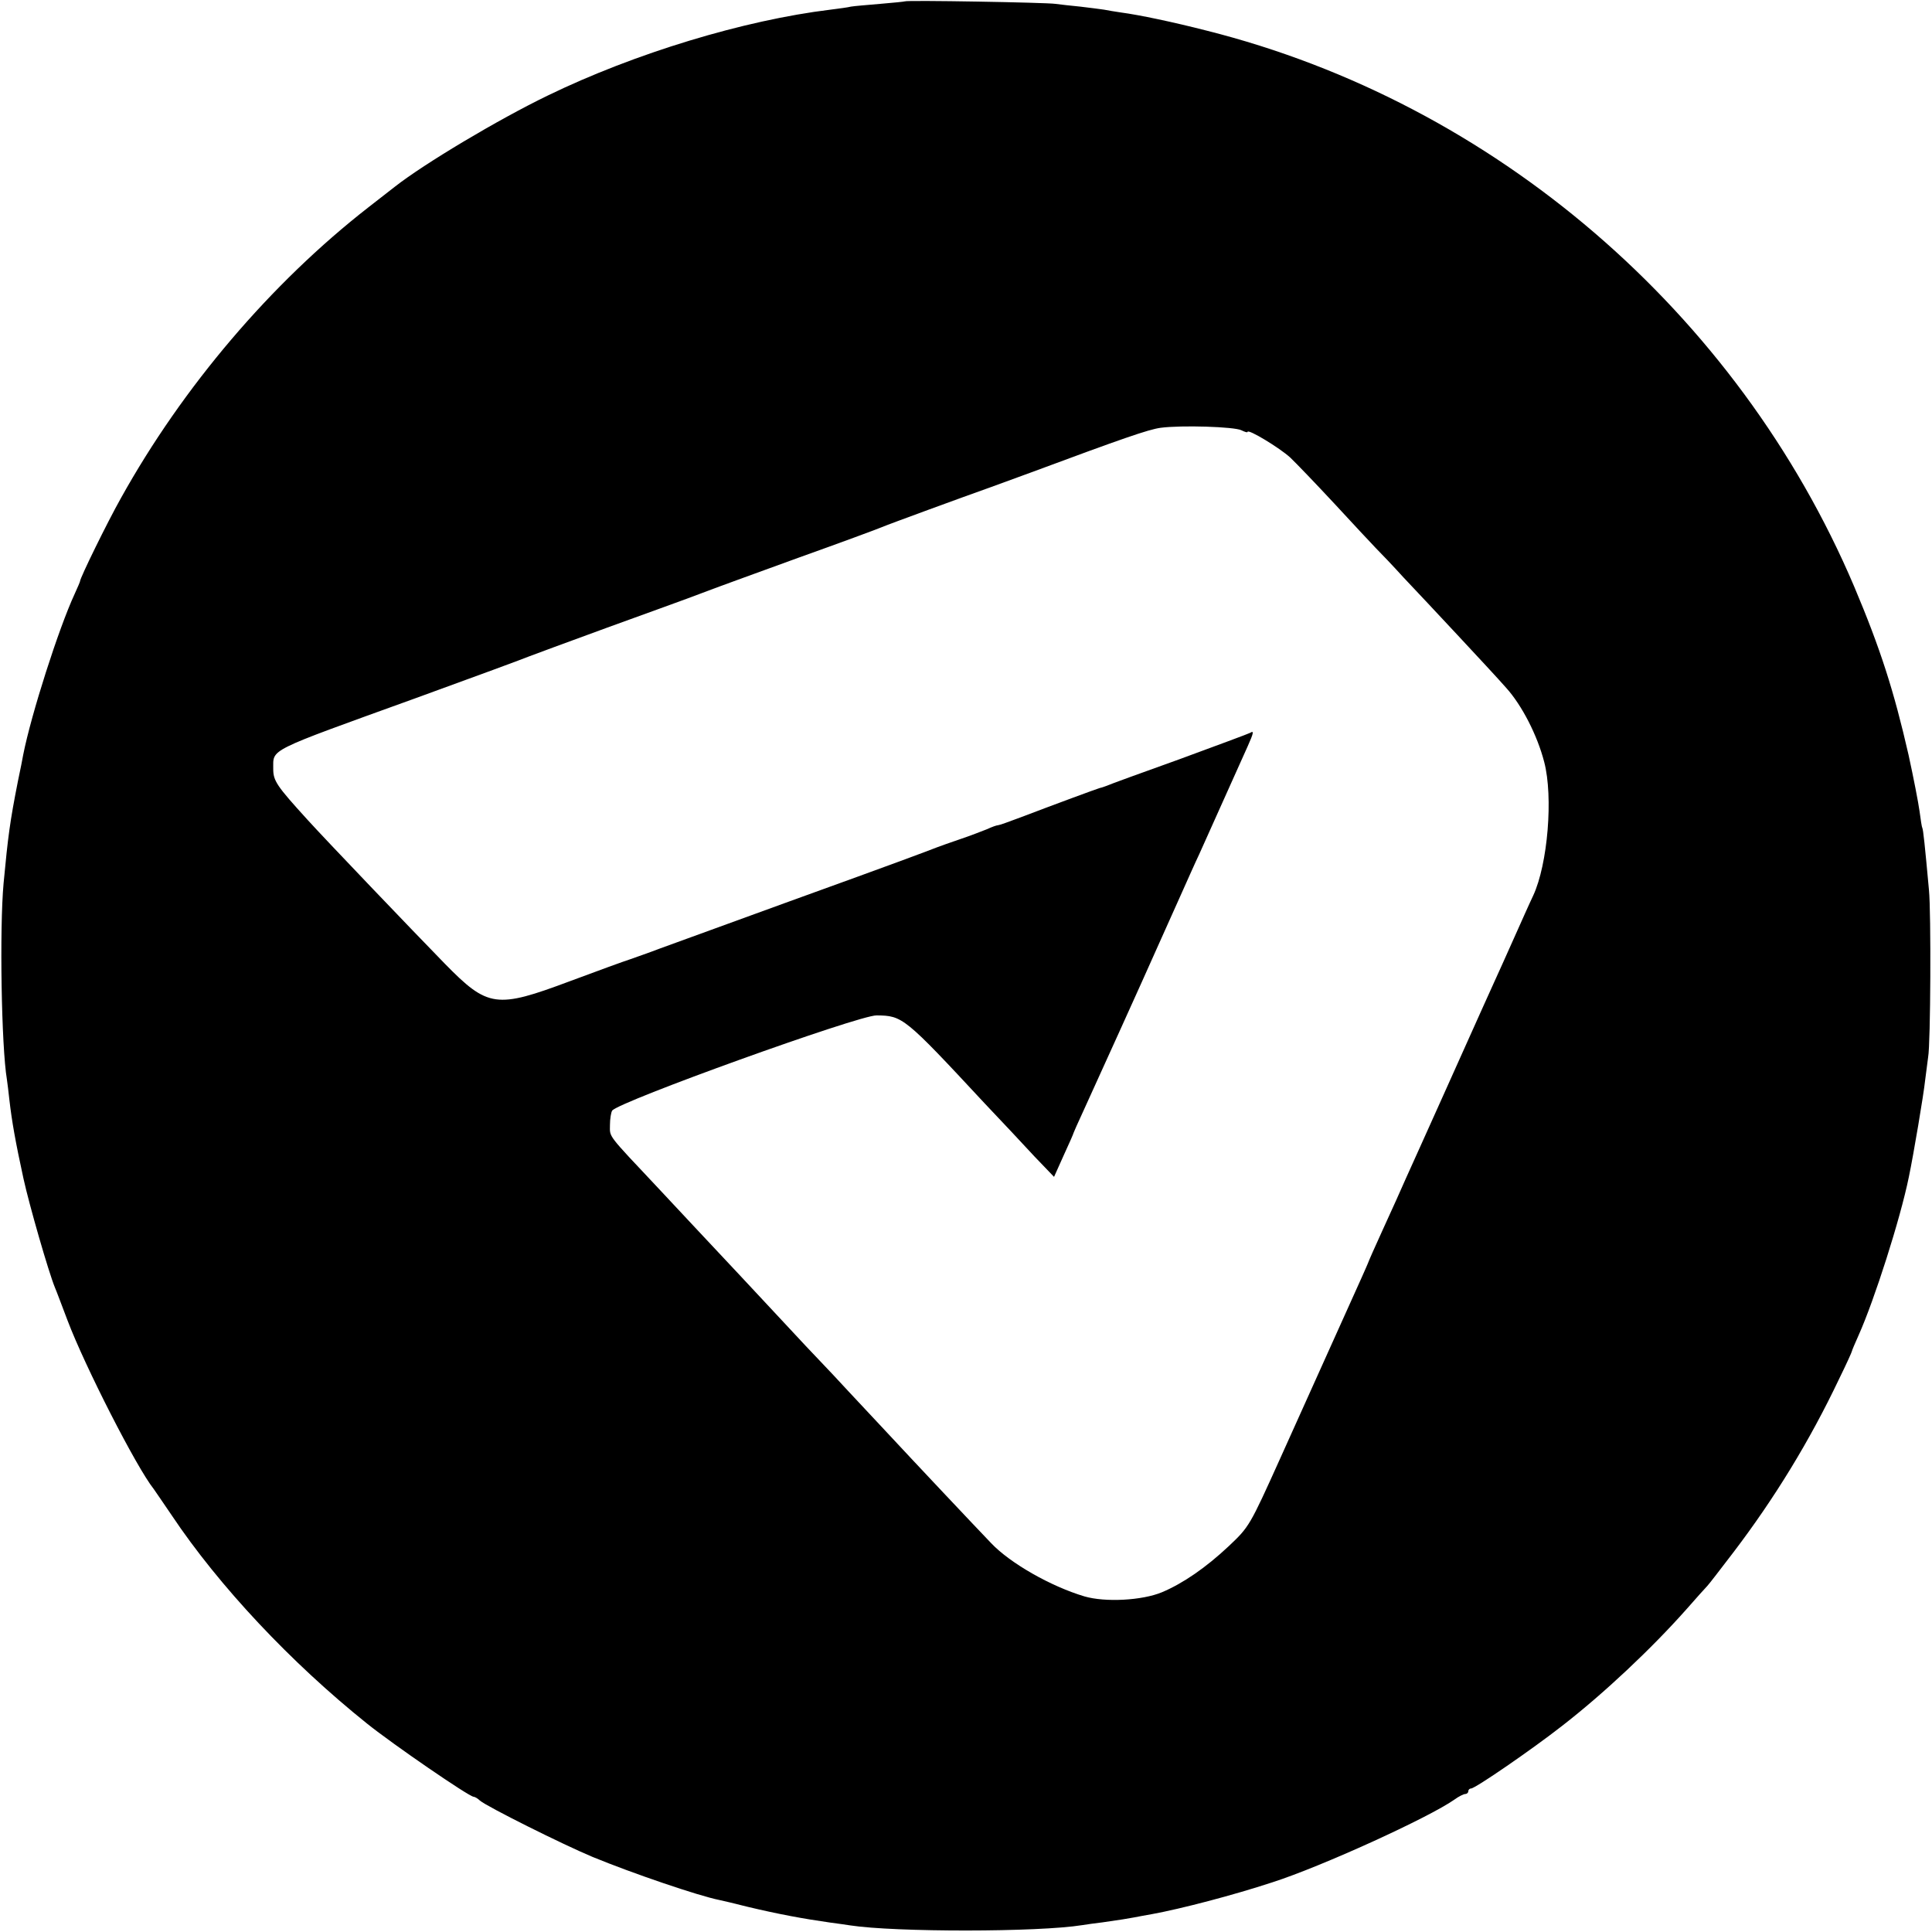
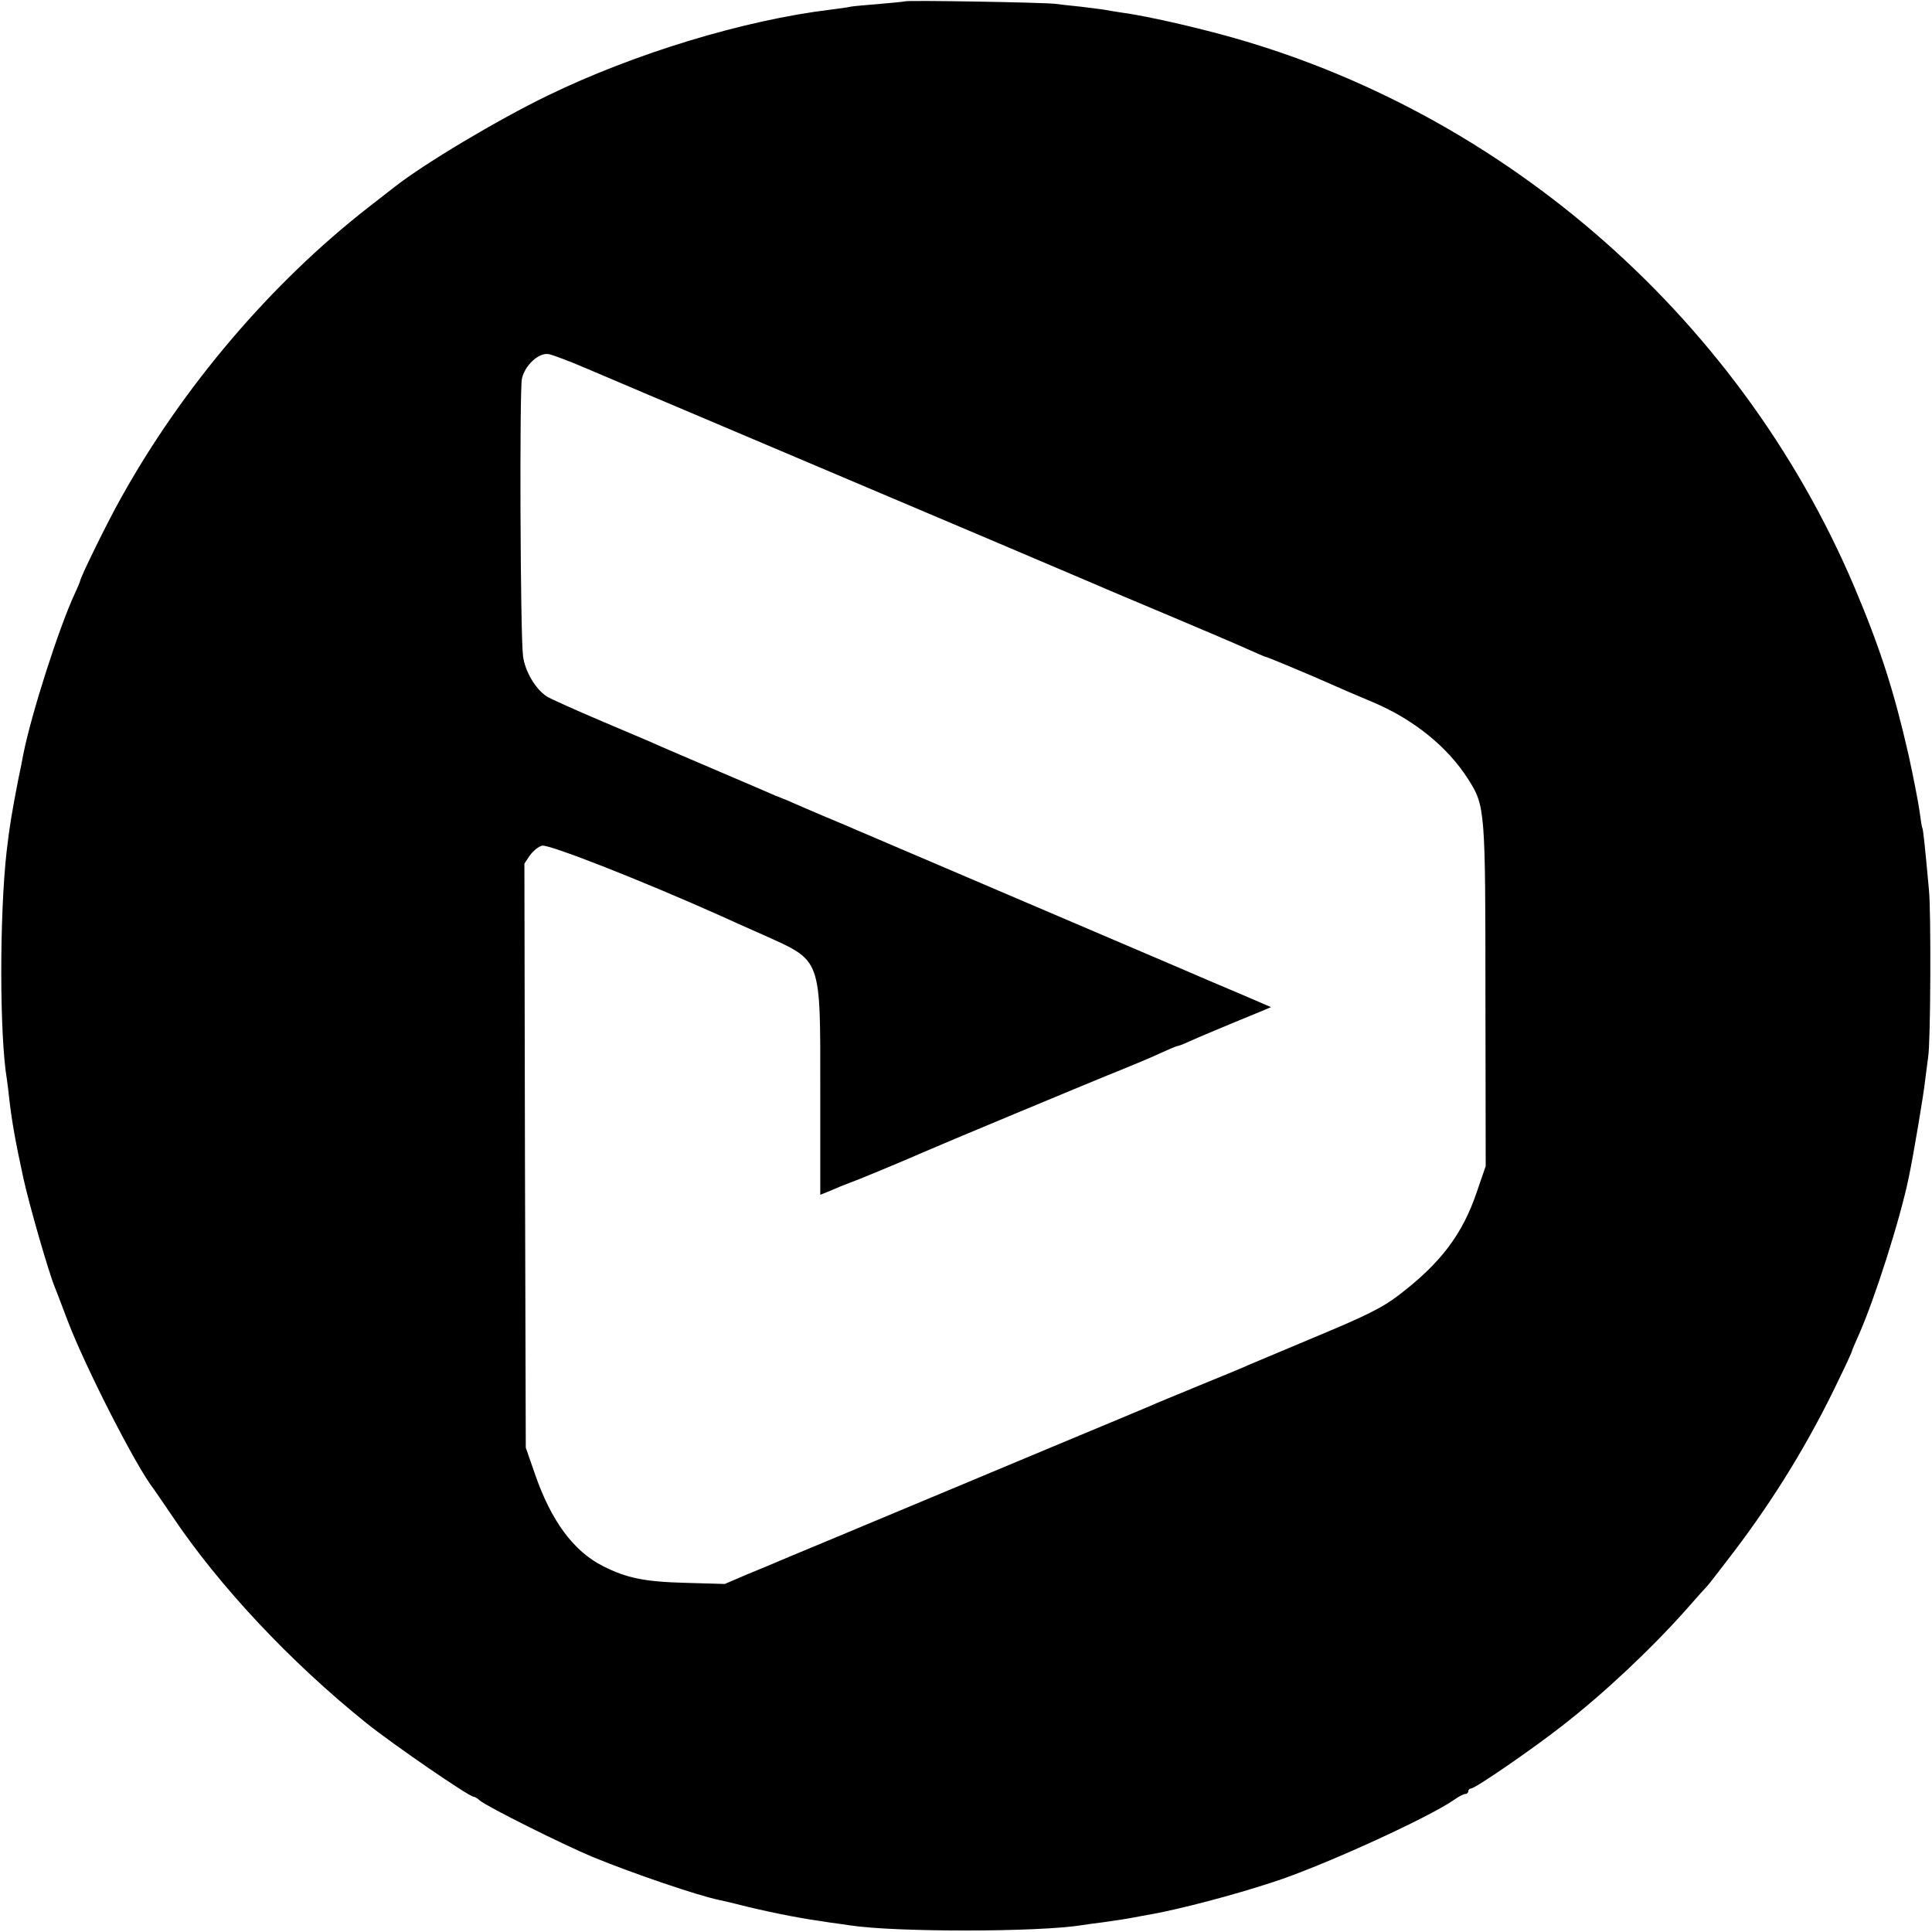
<svg xmlns="http://www.w3.org/2000/svg" version="1.0" width="700pt" height="700pt" viewBox="0 0 700 700" preserveAspectRatio="xMidYMid meet">
  <g transform="translate(0,700) scale(0.1,-0.1)" fill="#000000" stroke="none">
-     <path d="M3278 6995 c-1 -1 -42 -5 -89 -9 -47 -4 -95 -8 -106 -10 -11 -3 -44 -7 -74 -11 -313 -38 -709 -158 -1024 -311 -180 -87 -448 -247 -555 -331 -8 -6 -51 -40 -95 -74 -353 -275 -673 -651 -897 -1054 -49 -87 -148 -289 -148 -301 0 -2 -9 -23 -20 -47 -57 -123 -157 -435 -186 -582 -2 -11 -10 -54 -19 -95 -29 -147 -36 -200 -52 -370 -15 -164 -8 -592 12 -711 2 -13 6 -46 9 -74 9 -78 22 -152 51 -285 21 -96 91 -339 114 -395 5 -11 25 -65 46 -120 63 -166 249 -531 312 -610 4 -6 34 -49 65 -95 171 -256 432 -534 708 -755 92 -74 370 -265 386 -265 4 0 15 -6 23 -14 26 -22 298 -158 408 -204 146 -60 384 -141 459 -156 10 -2 57 -13 104 -25 109 -26 200 -43 299 -57 25 -3 57 -8 71 -10 163 -25 682 -25 842 1 13 2 46 7 73 10 71 10 87 13 115 18 14 3 43 8 65 12 104 19 292 68 435 115 178 57 568 235 660 300 15 11 33 20 39 20 6 0 11 5 11 10 0 6 5 10 10 10 15 0 220 141 330 227 152 118 324 280 450 422 36 41 70 79 76 85 6 6 48 61 94 121 150 197 277 405 383 628 26 53 47 99 47 102 0 2 11 28 24 57 57 127 151 421 182 573 17 81 54 301 59 350 4 33 9 71 11 85 9 47 11 525 3 605 -15 165 -21 220 -24 225 -2 3 -6 30 -10 60 -4 30 -22 123 -40 205 -53 232 -102 385 -197 610 -422 993 -1304 1752 -2346 2014 -121 31 -244 57 -312 66 -19 3 -46 7 -60 10 -13 2 -52 7 -86 11 -33 3 -74 8 -90 10 -32 5 -540 14 -546 9z m1220 -1554 c12 -6 22 -9 22 -6 0 13 117 -58 155 -93 22 -21 94 -96 160 -167 66 -72 134 -144 150 -161 17 -17 62 -64 100 -106 39 -41 127 -135 196 -209 69 -74 148 -159 176 -191 57 -63 113 -172 138 -269 33 -126 13 -370 -40 -484 -13 -27 -44 -97 -70 -155 -26 -58 -58 -130 -72 -160 -14 -30 -62 -138 -108 -240 -46 -102 -115 -257 -155 -345 -40 -88 -81 -180 -92 -205 -11 -25 -34 -74 -50 -110 -28 -61 -49 -109 -53 -120 -1 -3 -11 -25 -22 -50 -71 -157 -261 -580 -295 -655 -110 -244 -112 -247 -186 -317 -83 -78 -166 -135 -242 -167 -72 -30 -206 -37 -281 -15 -121 36 -269 120 -338 193 -51 53 -283 299 -386 410 -38 41 -97 104 -130 139 -33 36 -80 86 -105 112 -25 26 -74 78 -109 116 -35 38 -117 125 -181 194 -65 69 -132 141 -150 160 -18 19 -82 88 -144 154 -189 201 -176 184 -176 230 0 22 4 46 8 52 22 32 894 346 958 345 94 -1 100 -5 390 -317 62 -65 144 -153 182 -194 l71 -74 35 78 c20 43 36 80 36 82 0 1 15 35 34 76 51 112 202 444 286 633 10 22 39 87 65 145 26 58 57 128 70 155 26 58 148 330 176 392 21 47 23 57 9 48 -5 -3 -121 -46 -257 -96 -137 -49 -255 -92 -263 -96 -8 -3 -19 -7 -25 -8 -11 -3 -168 -61 -286 -106 -42 -16 -79 -29 -83 -29 -5 0 -22 -6 -39 -14 -18 -7 -61 -24 -97 -36 -36 -12 -74 -26 -85 -30 -41 -16 -139 -53 -535 -196 -223 -81 -434 -158 -470 -171 -36 -14 -83 -30 -105 -38 -22 -7 -121 -43 -220 -80 -267 -100 -297 -96 -453 63 -119 122 -430 447 -498 522 -112 123 -124 141 -124 184 1 74 -30 59 515 256 215 78 399 146 410 151 11 4 139 52 285 105 146 53 299 108 340 124 41 16 201 74 355 130 154 55 289 105 300 110 23 10 299 111 395 145 36 13 101 37 145 53 331 123 426 156 470 162 75 10 268 4 293 -9z" />
+     <path d="M3278 6995 c-1 -1 -42 -5 -89 -9 -47 -4 -95 -8 -106 -10 -11 -3 -44 -7 -74 -11 -313 -38 -709 -158 -1024 -311 -180 -87 -448 -247 -555 -331 -8 -6 -51 -40 -95 -74 -353 -275 -673 -651 -897 -1054 -49 -87 -148 -289 -148 -301 0 -2 -9 -23 -20 -47 -57 -123 -157 -435 -186 -582 -2 -11 -10 -54 -19 -95 -22 -115 -30 -160 -41 -255 -26 -230 -26 -667 1 -826 2 -13 6 -46 9 -74 9 -78 22 -152 51 -285 21 -96 91 -339 114 -395 5 -11 25 -65 46 -120 63 -166 249 -531 312 -610 4 -6 34 -49 65 -95 171 -256 432 -534 708 -755 92 -74 370 -265 386 -265 4 0 15 -6 23 -14 26 -22 298 -158 408 -204 146 -60 384 -141 459 -156 10 -2 57 -13 104 -25 109 -26 200 -43 299 -57 25 -3 57 -8 71 -10 163 -25 682 -25 842 1 13 2 46 7 73 10 71 10 87 13 115 18 14 3 43 8 65 12 104 19 292 68 435 115 178 57 568 235 660 300 15 11 33 20 39 20 6 0 11 5 11 10 0 6 5 10 10 10 15 0 220 141 330 227 152 118 324 280 450 422 36 41 70 79 76 85 6 6 48 61 94 121 150 197 277 405 383 628 26 53 47 99 47 102 0 2 11 28 24 57 57 127 151 421 182 573 17 81 54 301 59 350 4 33 9 71 11 85 9 47 11 525 3 605 -15 165 -21 220 -24 225 -2 3 -6 30 -10 60 -4 30 -22 123 -40 205 -53 232 -102 385 -197 610 -422 993 -1304 1752 -2346 2014 -121 31 -244 57 -312 66 -19 3 -46 7 -60 10 -13 2 -52 7 -86 11 -33 3 -74 8 -90 10 -32 5 -540 14 -546 9z m-1158 -1328 c58 -24 206 -88 330 -140 1109 -470 1491 -632 1525 -647 22 -10 139 -59 260 -110 121 -51 248 -105 283 -121 35 -16 66 -29 68 -29 5 0 163 -66 239 -100 22 -10 89 -39 149 -64 149 -63 272 -163 346 -280 61 -96 62 -109 62 -786 l1 -615 -32 -93 c-52 -154 -131 -259 -285 -376 -56 -43 -116 -73 -291 -146 -121 -51 -233 -98 -250 -105 -16 -8 -97 -41 -180 -75 -82 -34 -163 -67 -180 -75 -16 -7 -167 -70 -335 -140 -168 -70 -390 -163 -495 -207 -104 -43 -255 -107 -335 -140 -80 -33 -158 -66 -175 -73 -16 -7 -68 -29 -115 -48 l-84 -36 -141 4 c-150 4 -214 17 -301 61 -106 54 -187 163 -246 334 l-33 95 -3 1058 -2 1058 20 30 c12 16 31 32 44 35 25 6 370 -130 651 -256 22 -10 90 -41 152 -68 212 -96 205 -77 205 -564 l0 -377 37 15 c20 9 52 22 71 29 39 14 218 89 265 110 42 19 622 261 725 302 47 19 109 45 138 59 29 13 55 24 58 24 3 0 20 6 37 14 28 13 142 61 262 110 l40 17 -95 41 c-52 22 -108 46 -125 53 -16 7 -77 33 -135 58 -122 52 -1061 453 -1105 472 -16 7 -46 19 -65 28 -19 8 -64 27 -100 42 -36 15 -81 35 -100 43 -19 9 -37 16 -40 17 -3 1 -16 7 -30 12 -14 6 -106 46 -205 88 -99 42 -193 83 -210 90 -16 8 -111 48 -210 90 -99 42 -190 83 -203 91 -42 27 -80 92 -87 147 -10 81 -13 964 -4 1005 11 49 61 95 97 89 15 -3 74 -25 132 -50z" />
  </g>
</svg>
